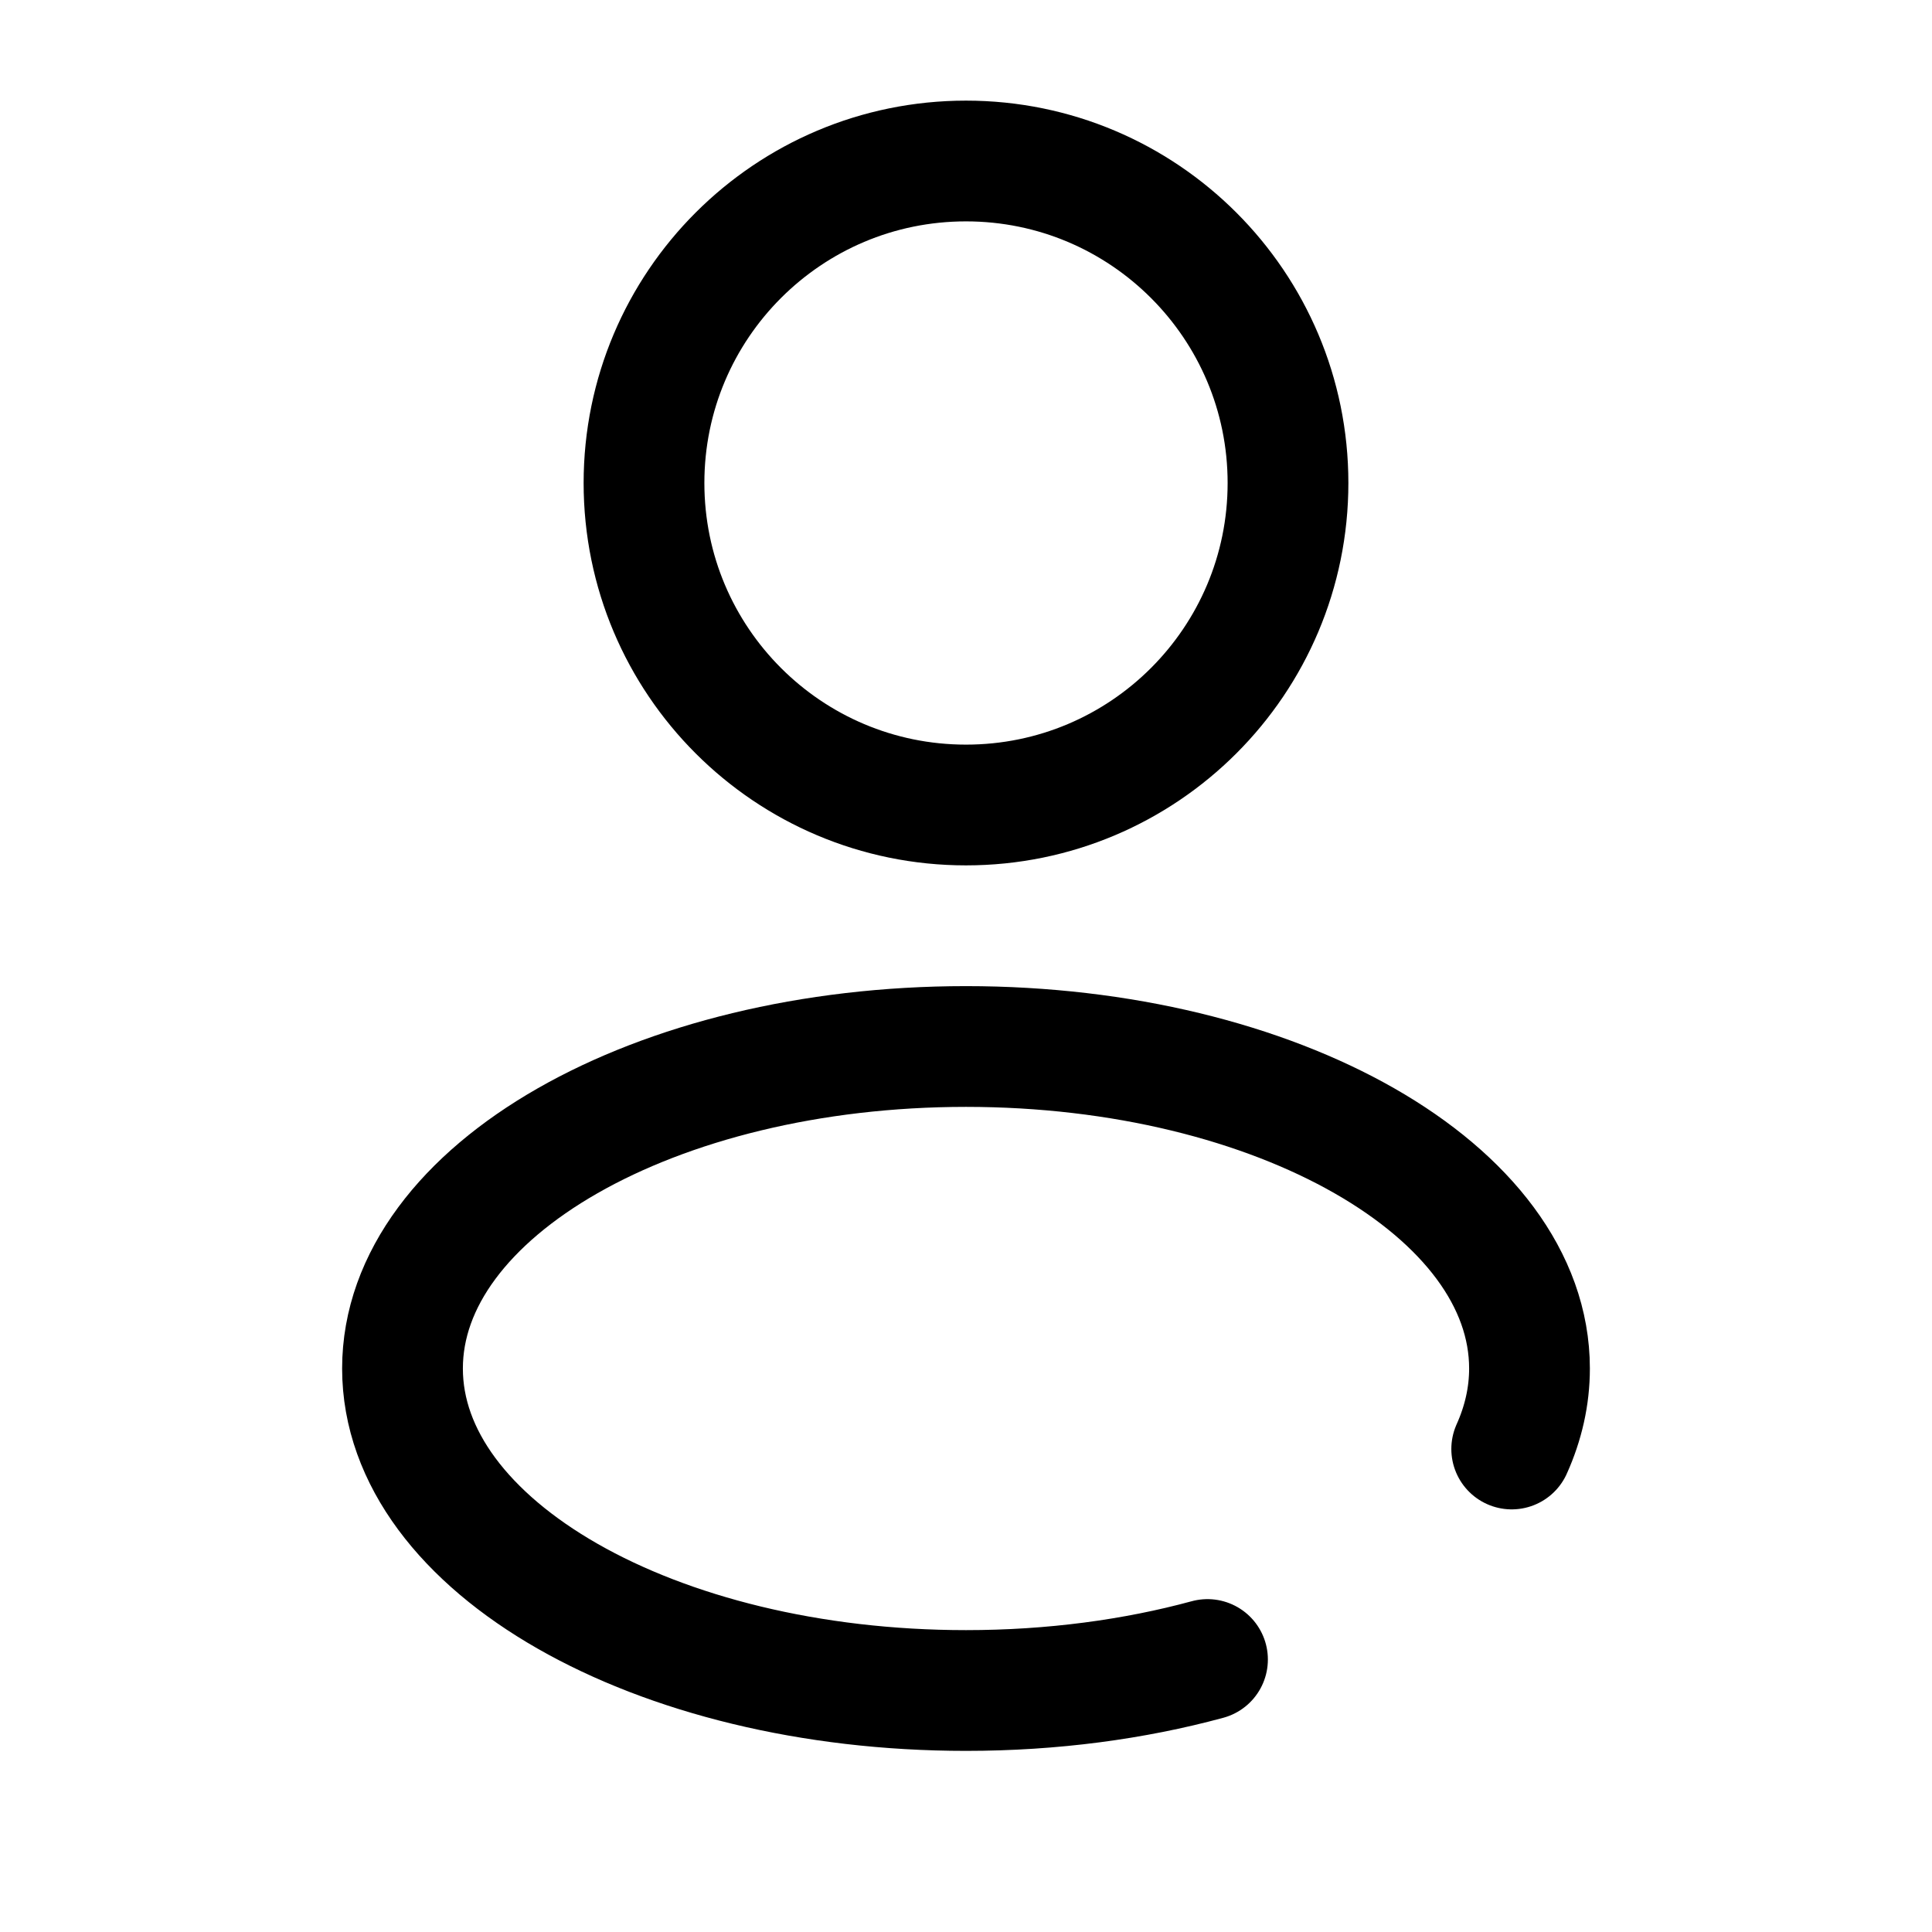
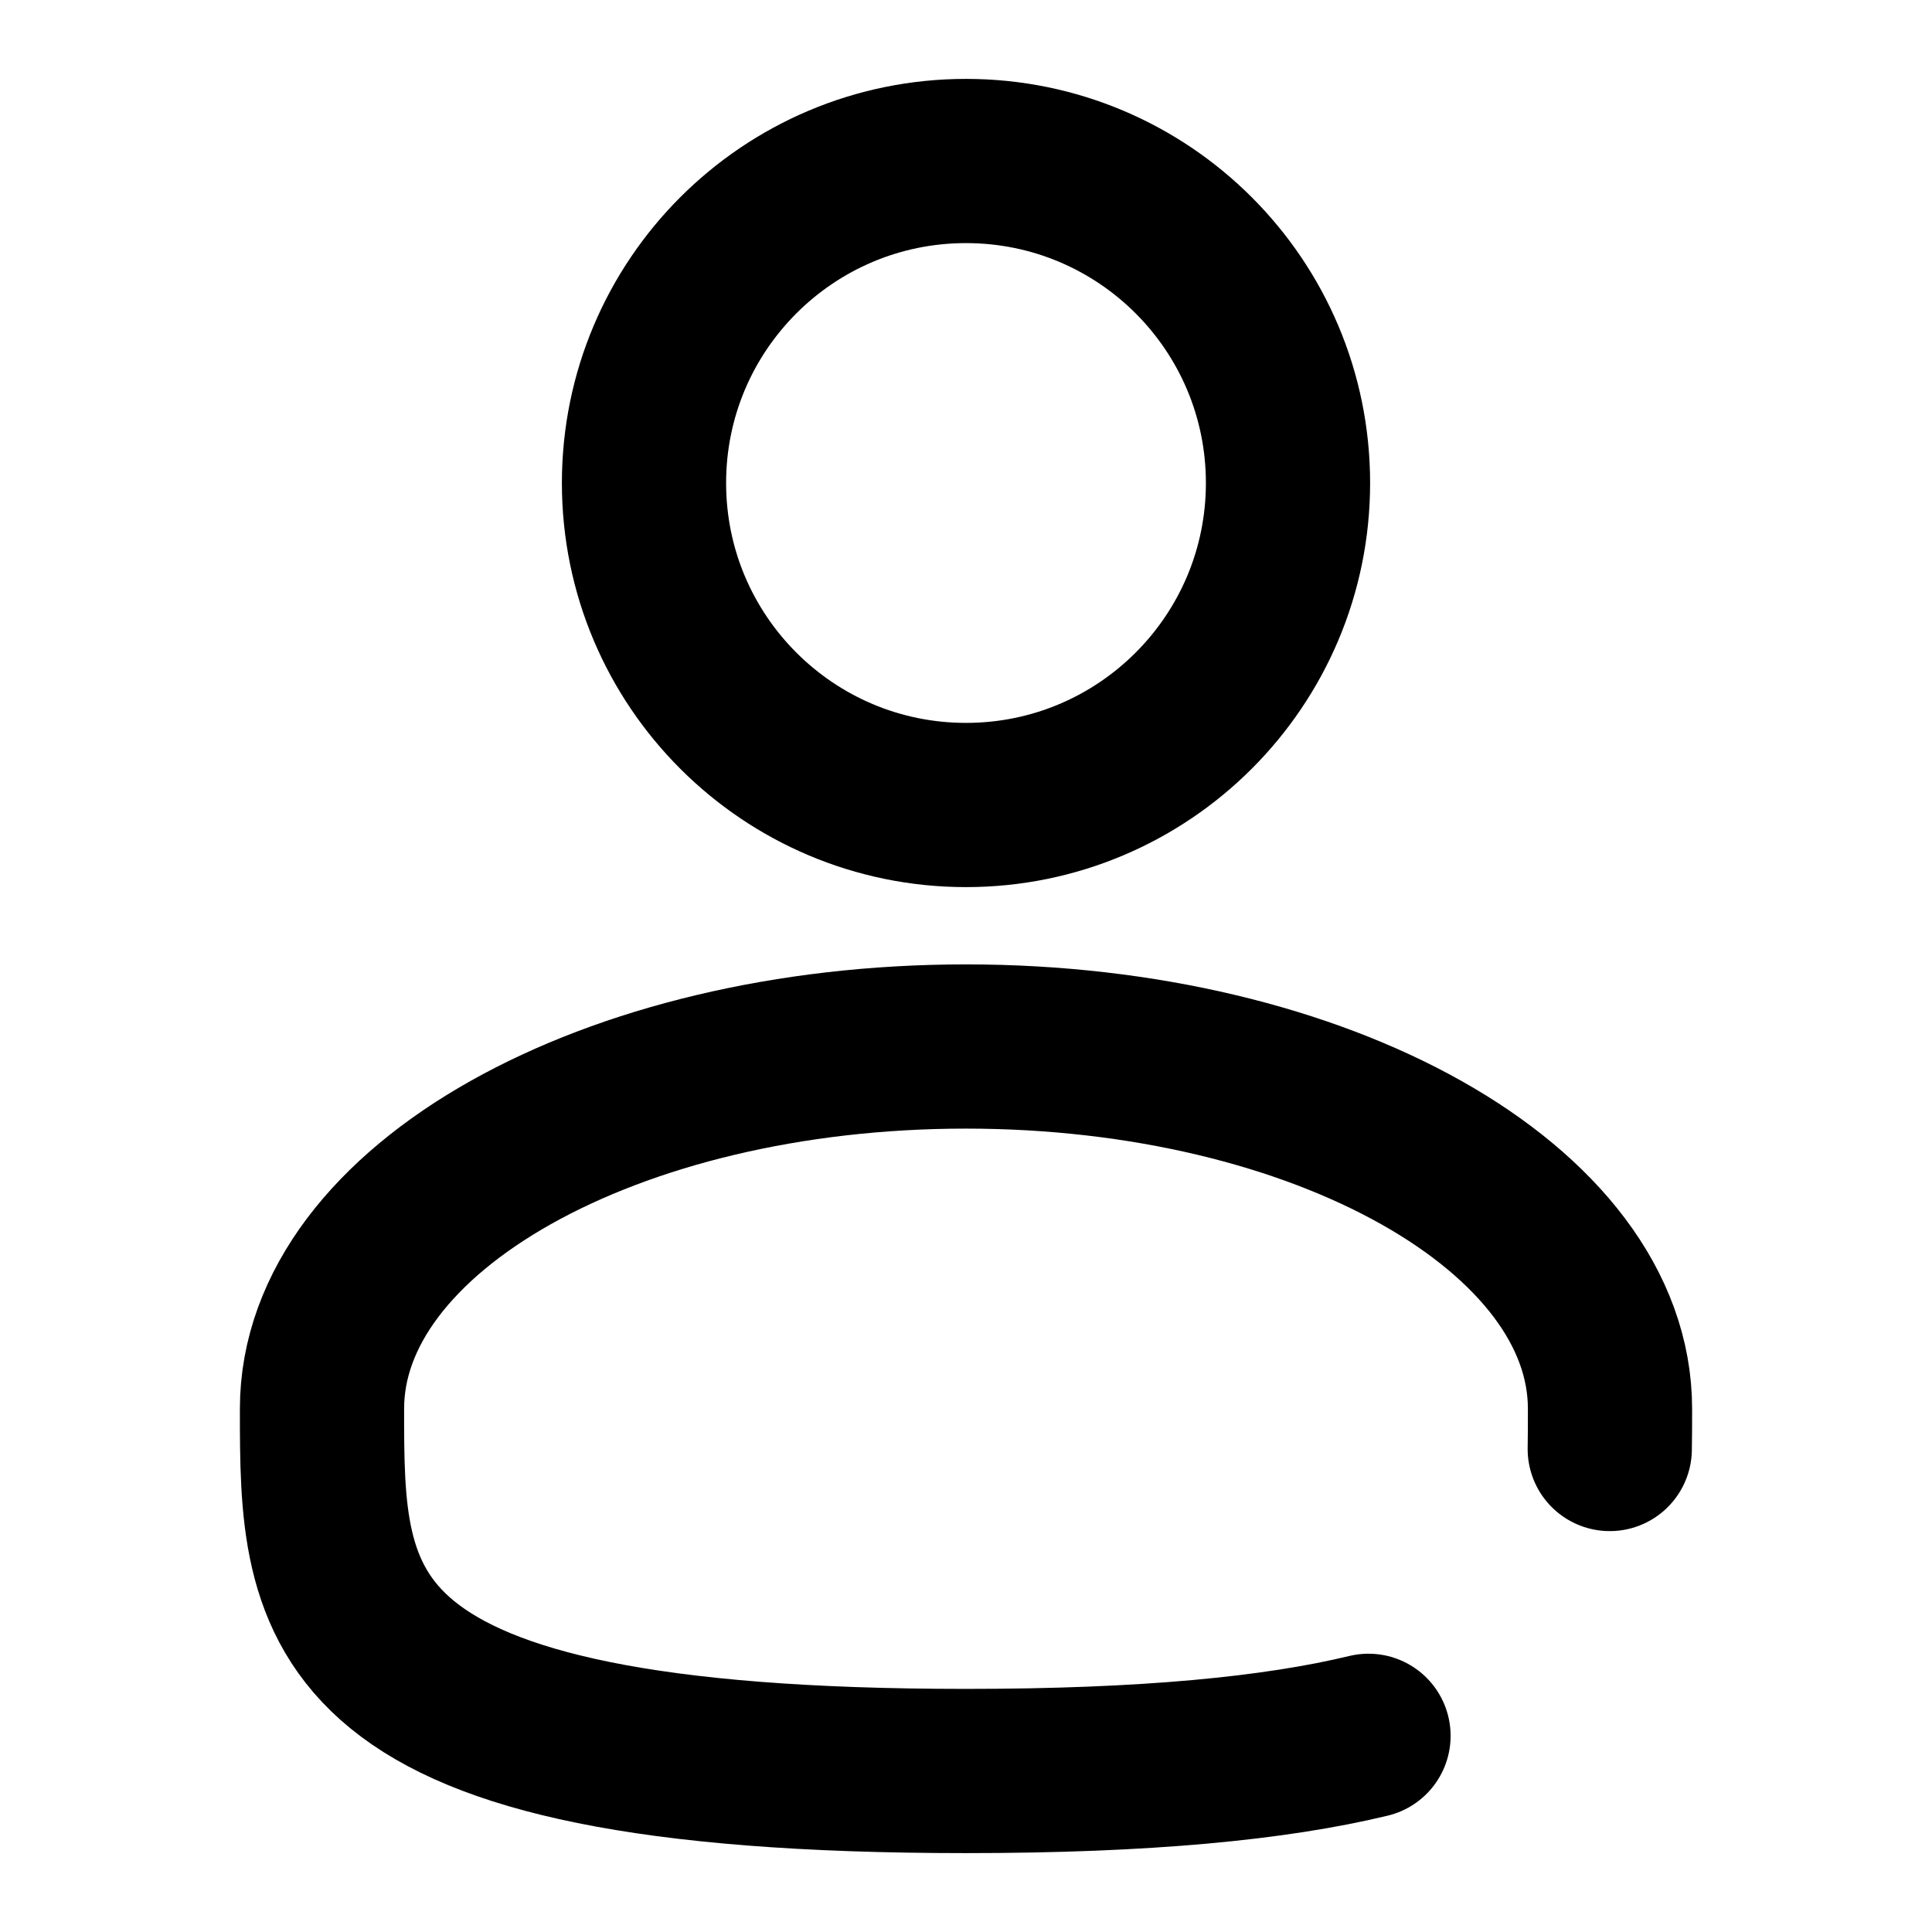
- <svg xmlns="http://www.w3.org/2000/svg" width="800px" height="800px" viewBox="0 0 24 24" fill="none">
+ <svg xmlns="http://www.w3.org/2000/svg" viewBox="0 0 24 24" fill="none">
  <g id="SVGRepo_bgCarrier" stroke-width="0" />
  <g id="SVGRepo_tracerCarrier" stroke-linecap="round" stroke-linejoin="round" />
  <g id="SVGRepo_iconCarrier">
-     <circle cx="12" cy="6" r="4" stroke="#000000" stroke-width="1.5" />
-     <path d="M15 20.615C14.091 20.862 13.074 21 12 21C8.134 21 5 19.209 5 17C5 14.791 8.134 13 12 13C15.866 13 19 14.791 19 17C19 17.345 18.923 17.68 18.779 18" stroke="#000000" stroke-width="1.5" stroke-linecap="round" />
+     <circle cx="12" cy="6" r="4" stroke="#000000" stroke-width="2.04" />
+     <path d="M19.997 18C20 17.836 20 17.669 20 17.5C20 15.015 16.418 13 12 13C7.582 13 4 15.015 4 17.5C4 19.985 4 22 12 22C14.231 22 15.84 21.843 17 21.563" stroke="#000000" stroke-width="2.04" stroke-linecap="round" />
  </g>
</svg>
